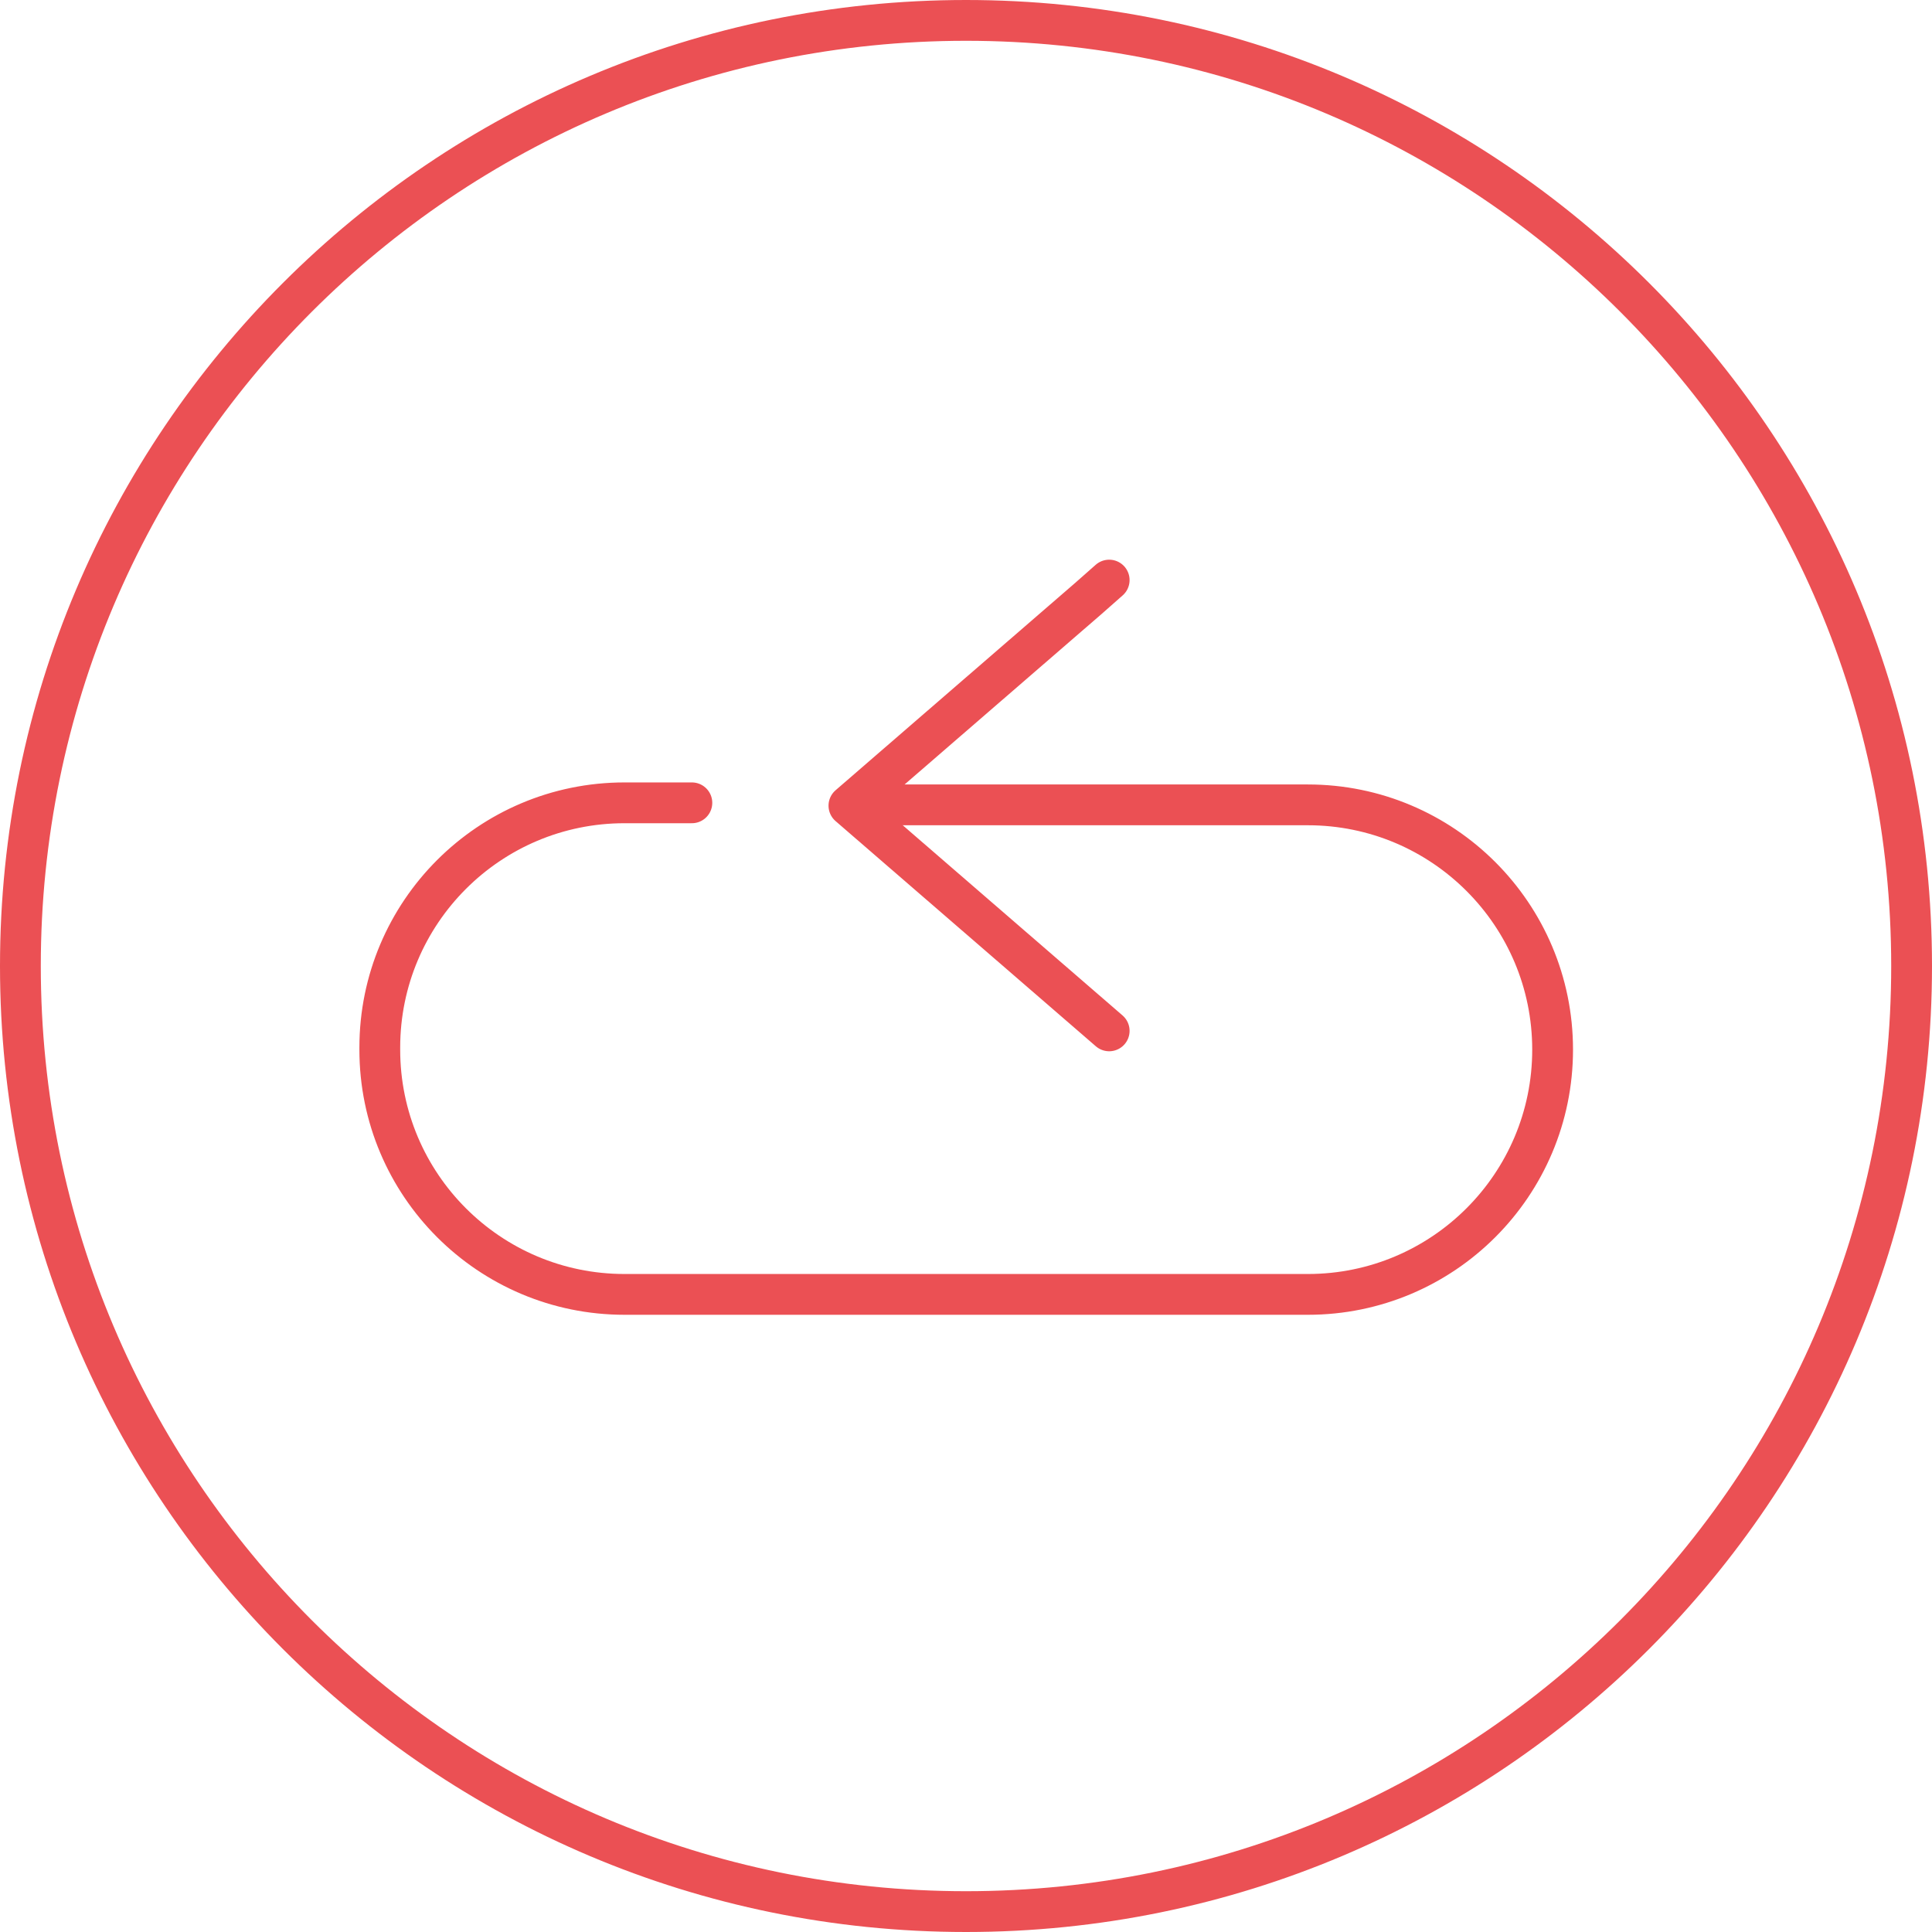
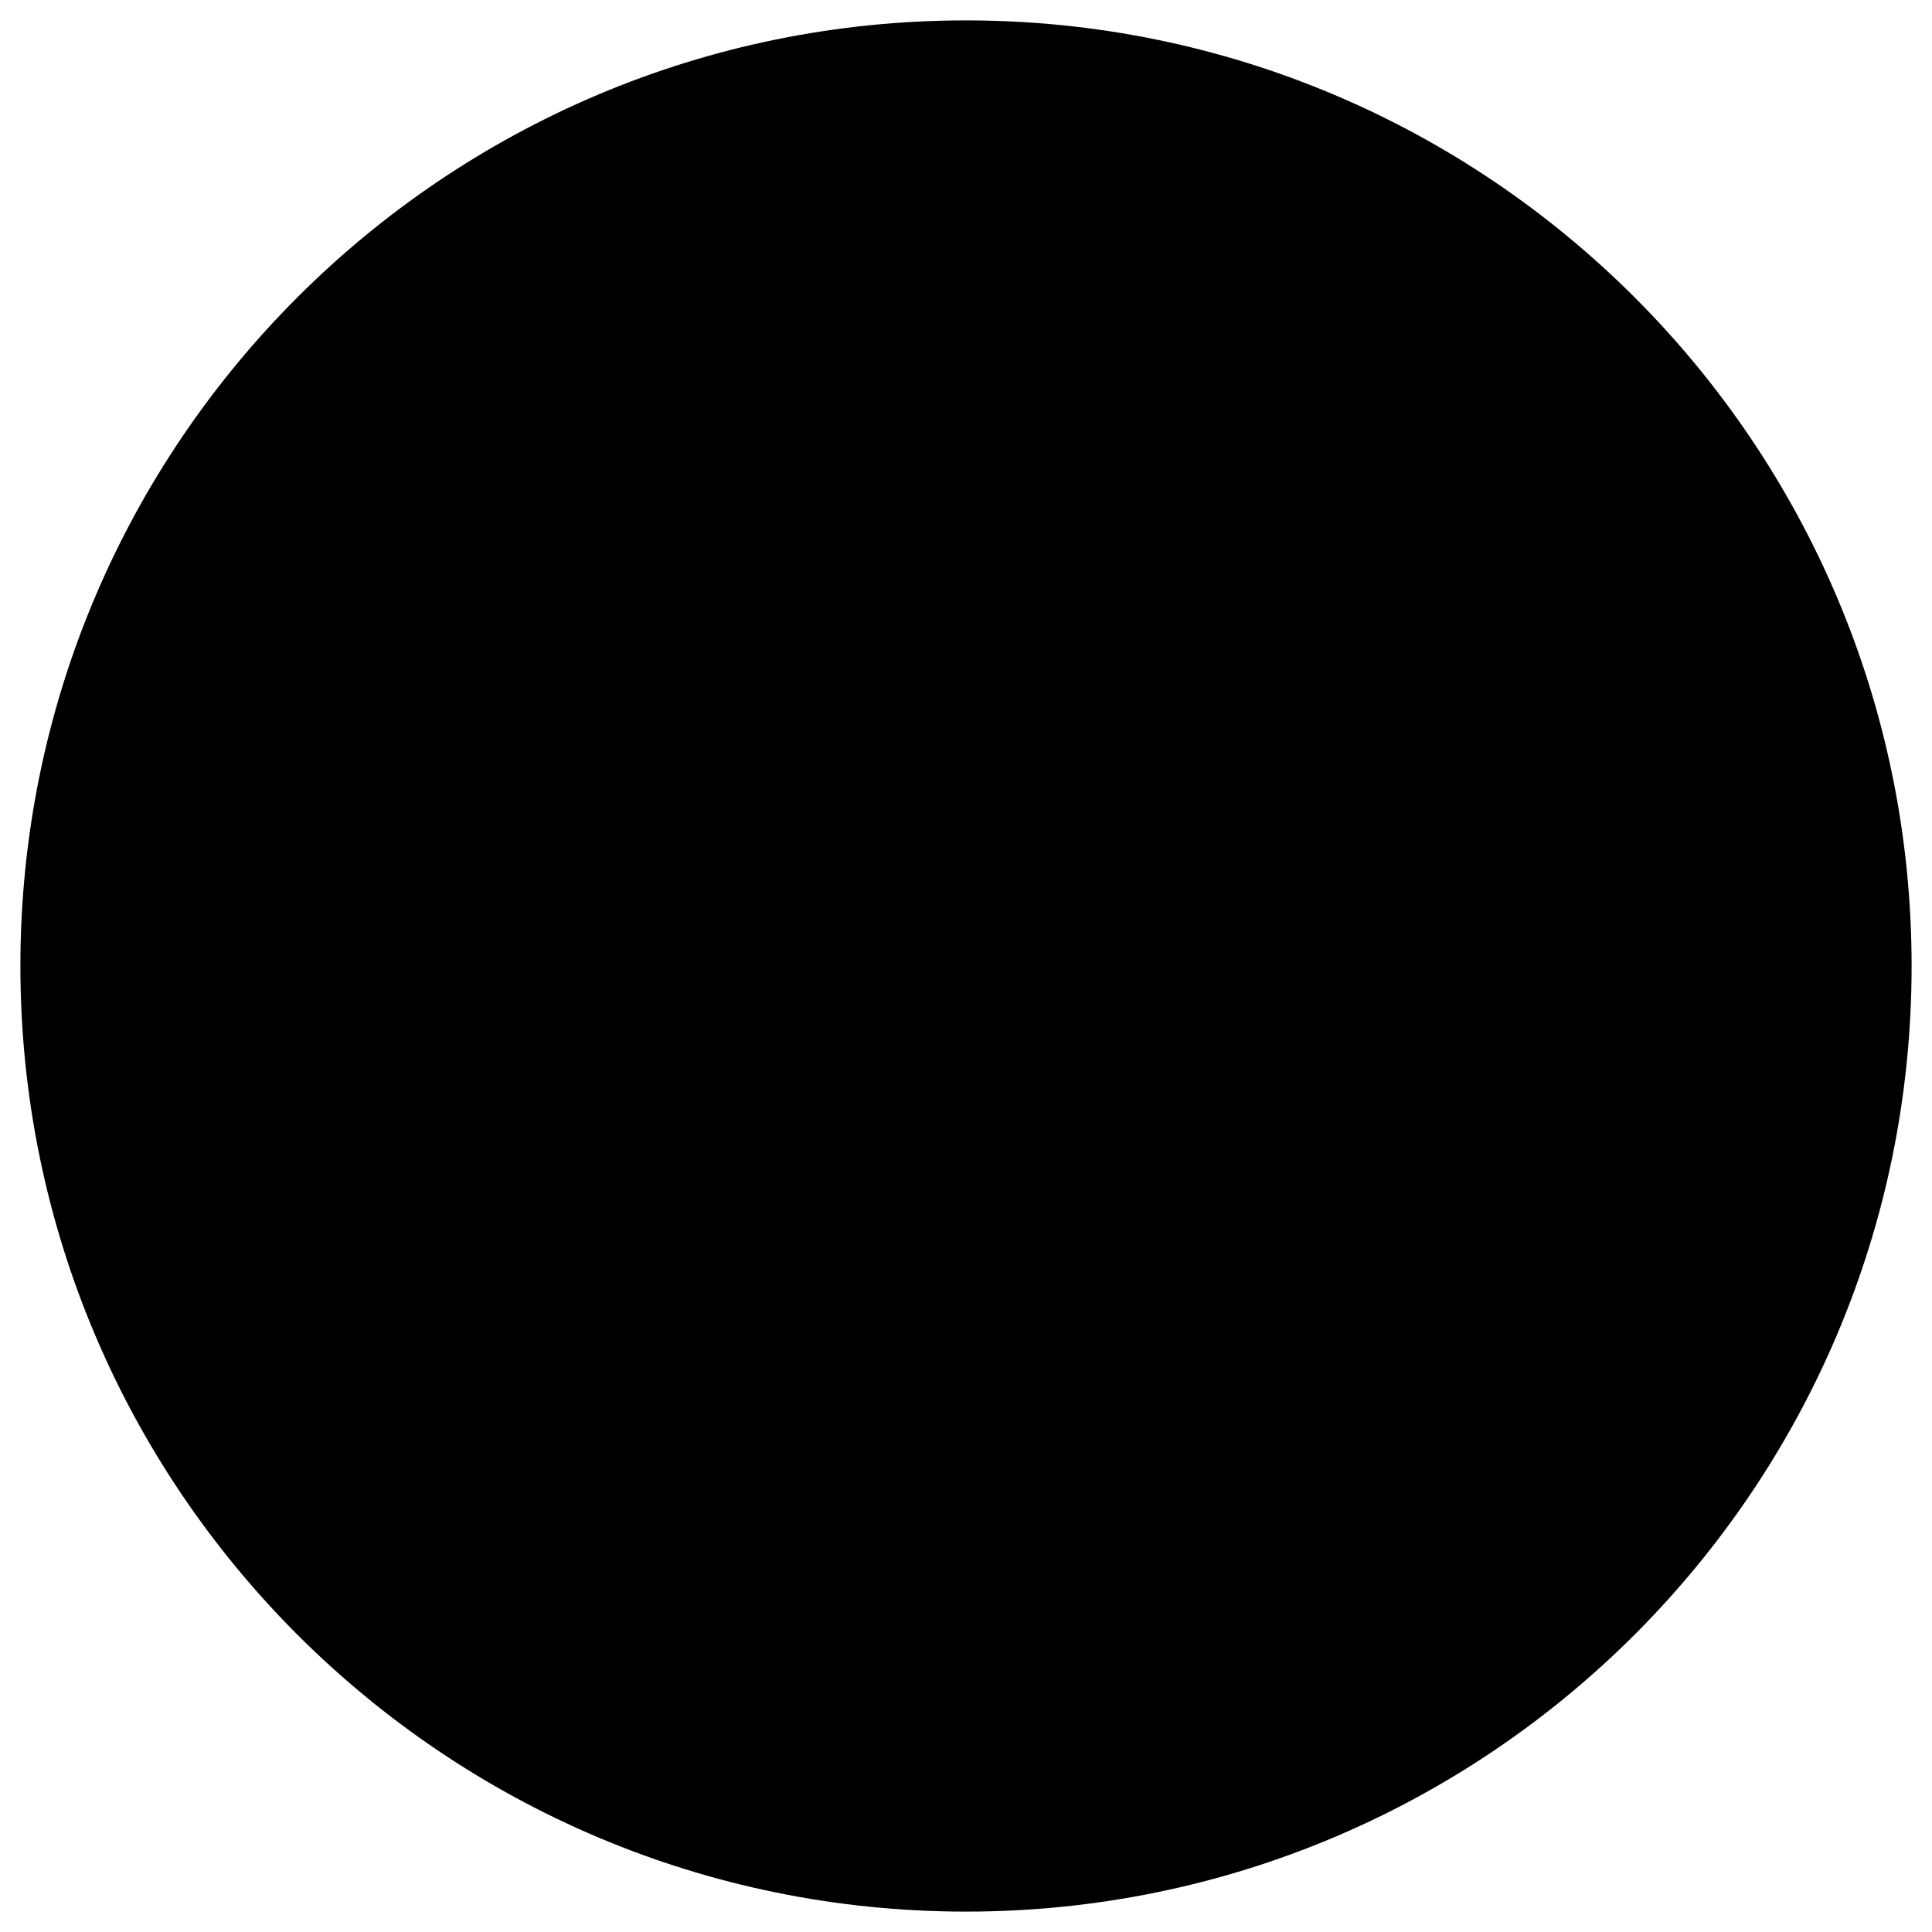
<svg xmlns="http://www.w3.org/2000/svg" id="Layer_245_copy" data-name="Layer 245 copy" viewBox="0 0 47.36 47.36">
  <defs>
-     <style>.cls-1{fill:none;stroke:#eb5054;stroke-linecap:round;stroke-linejoin:round;}</style>
+     <style>.loop-disabled-icon .cls-1{fill:none;stroke:#eb5054;stroke-linecap:round;stroke-linejoin:round;}</style>
  </defs>
  <circle class="cls-1" cx="23.68" cy="23.68" r="23.18" />
  <path class="cls-1" d="M16.52,19.73h10.8a6,6,0,0,1,6,6h0a6,6,0,0,1-6,6H10.57a6,6,0,0,1-6-6v-.05h0a6,6,0,0,1,6-6h1.65" transform="translate(4.74)" />
  <polyline class="cls-1" points="27.19 25.27 20.81 19.75 26.68 14.67 27.19 14.22" />
</svg>
